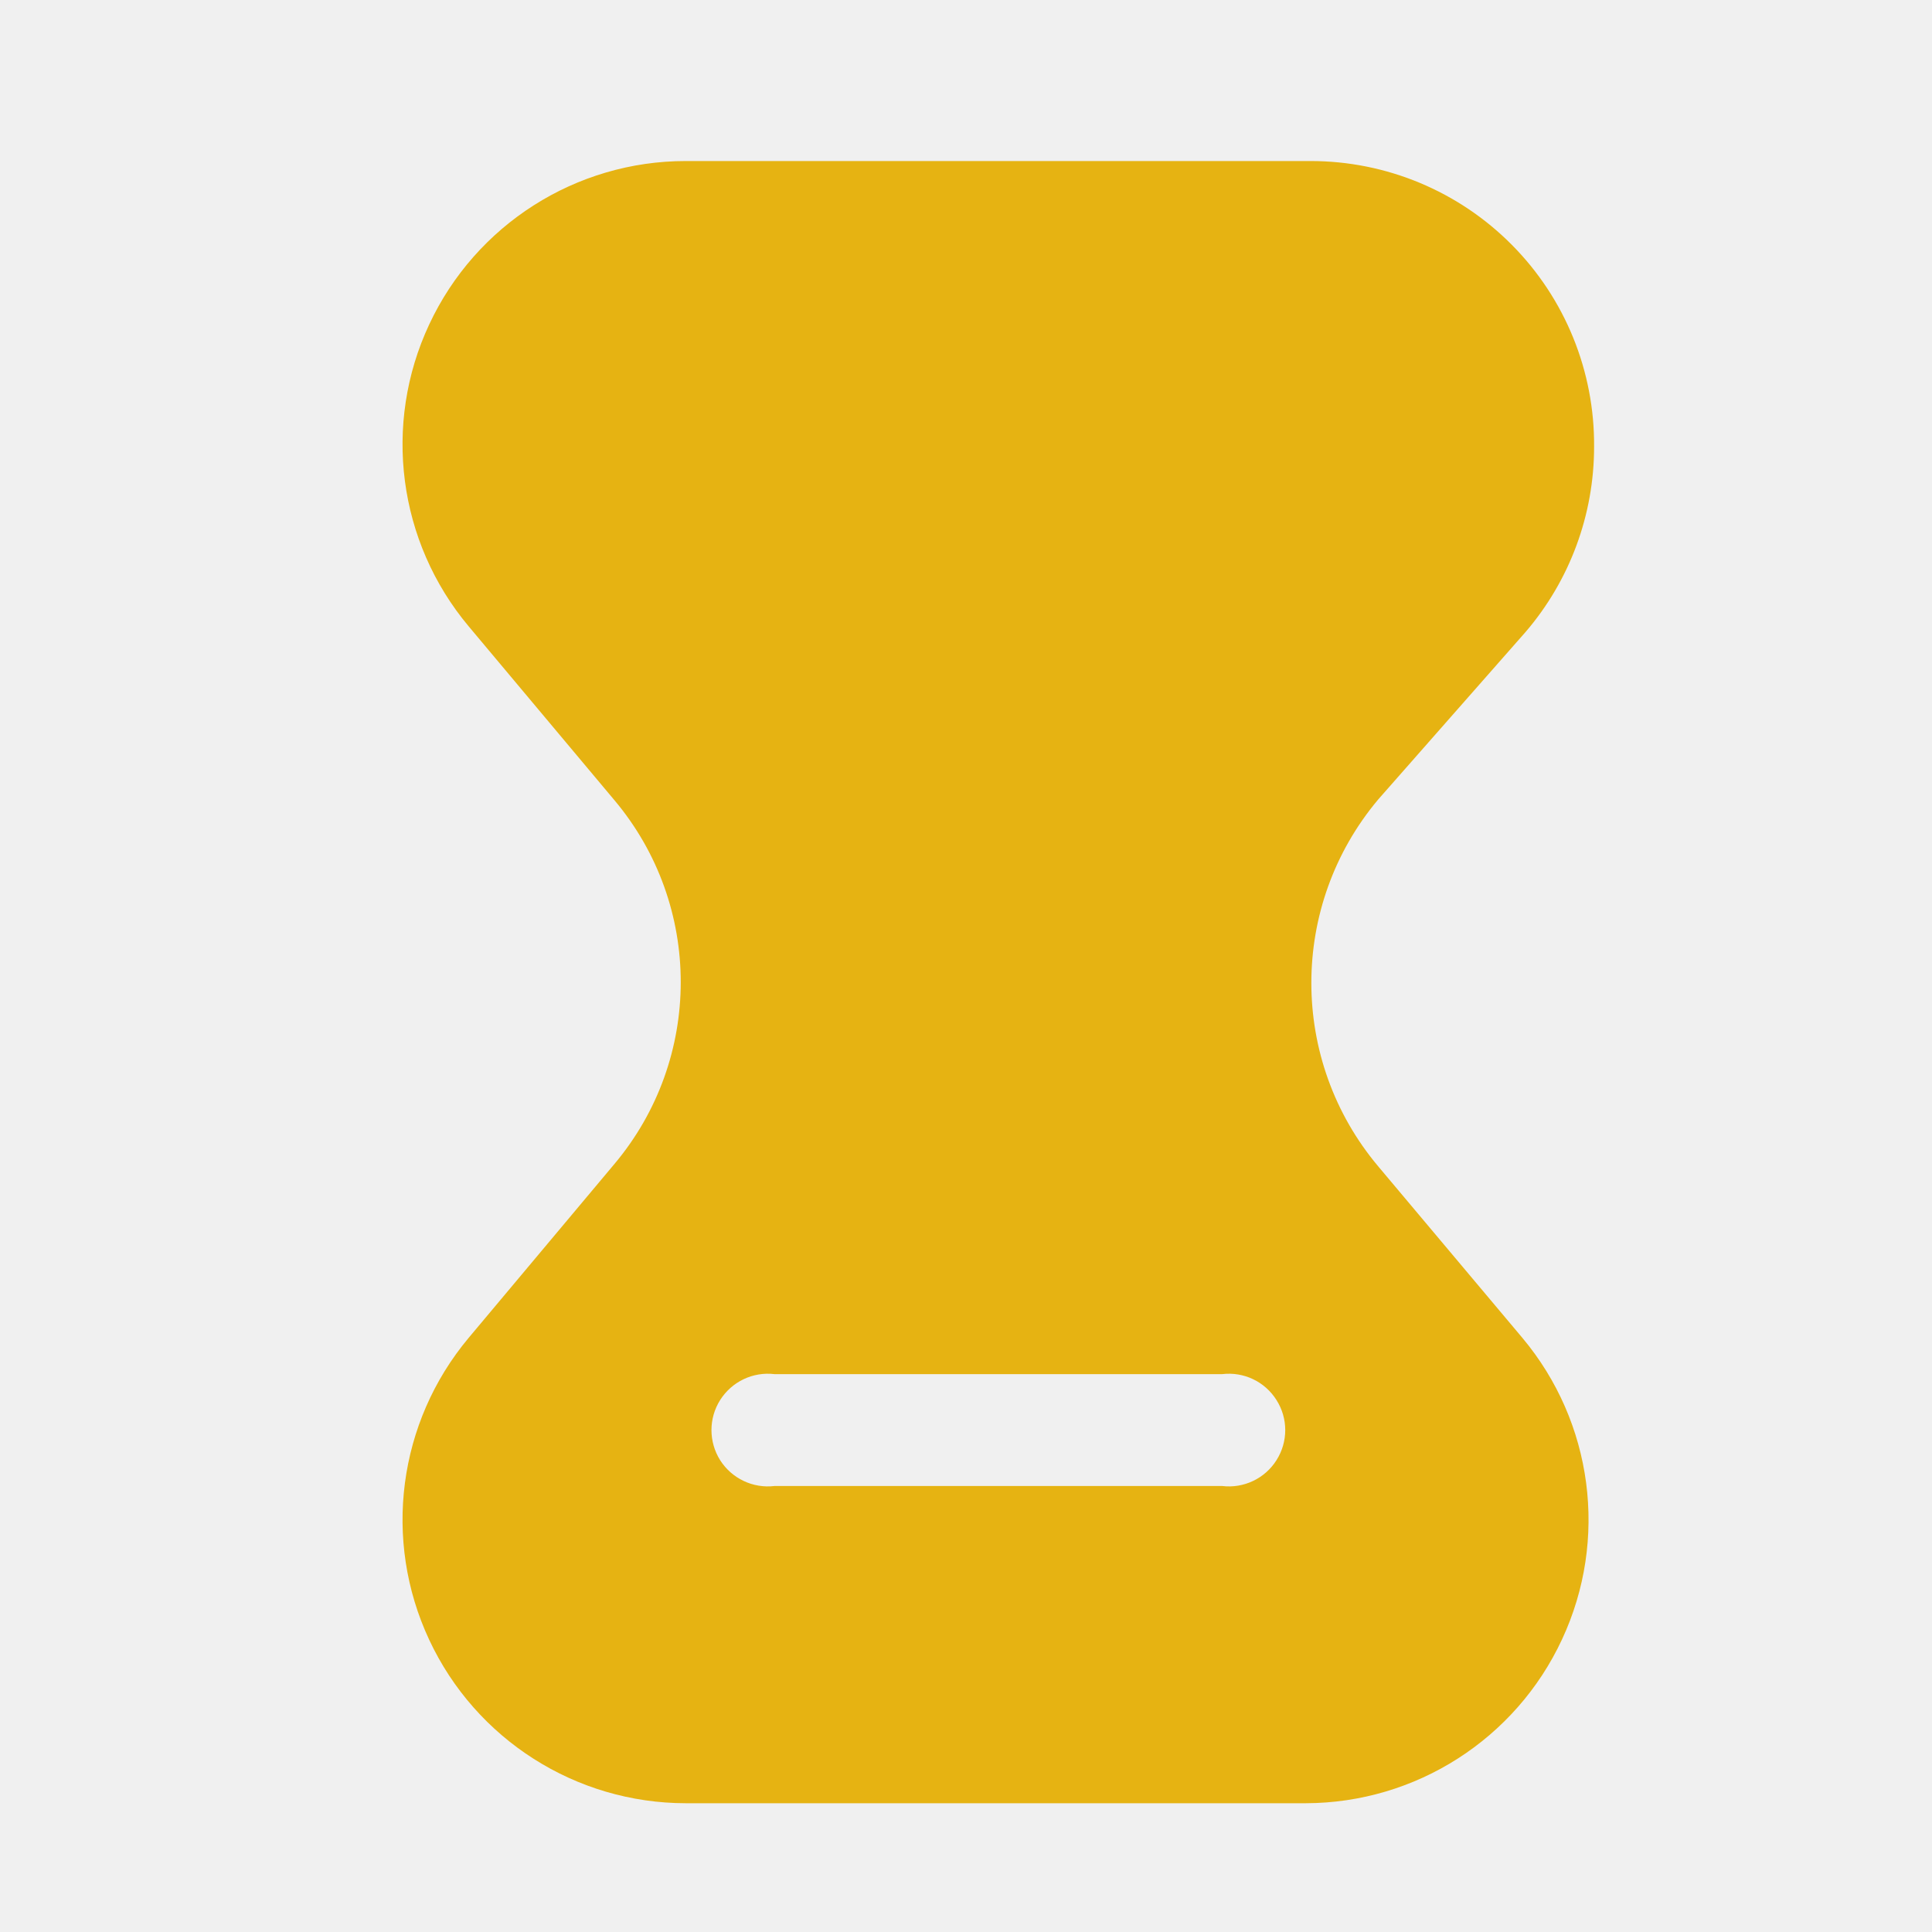
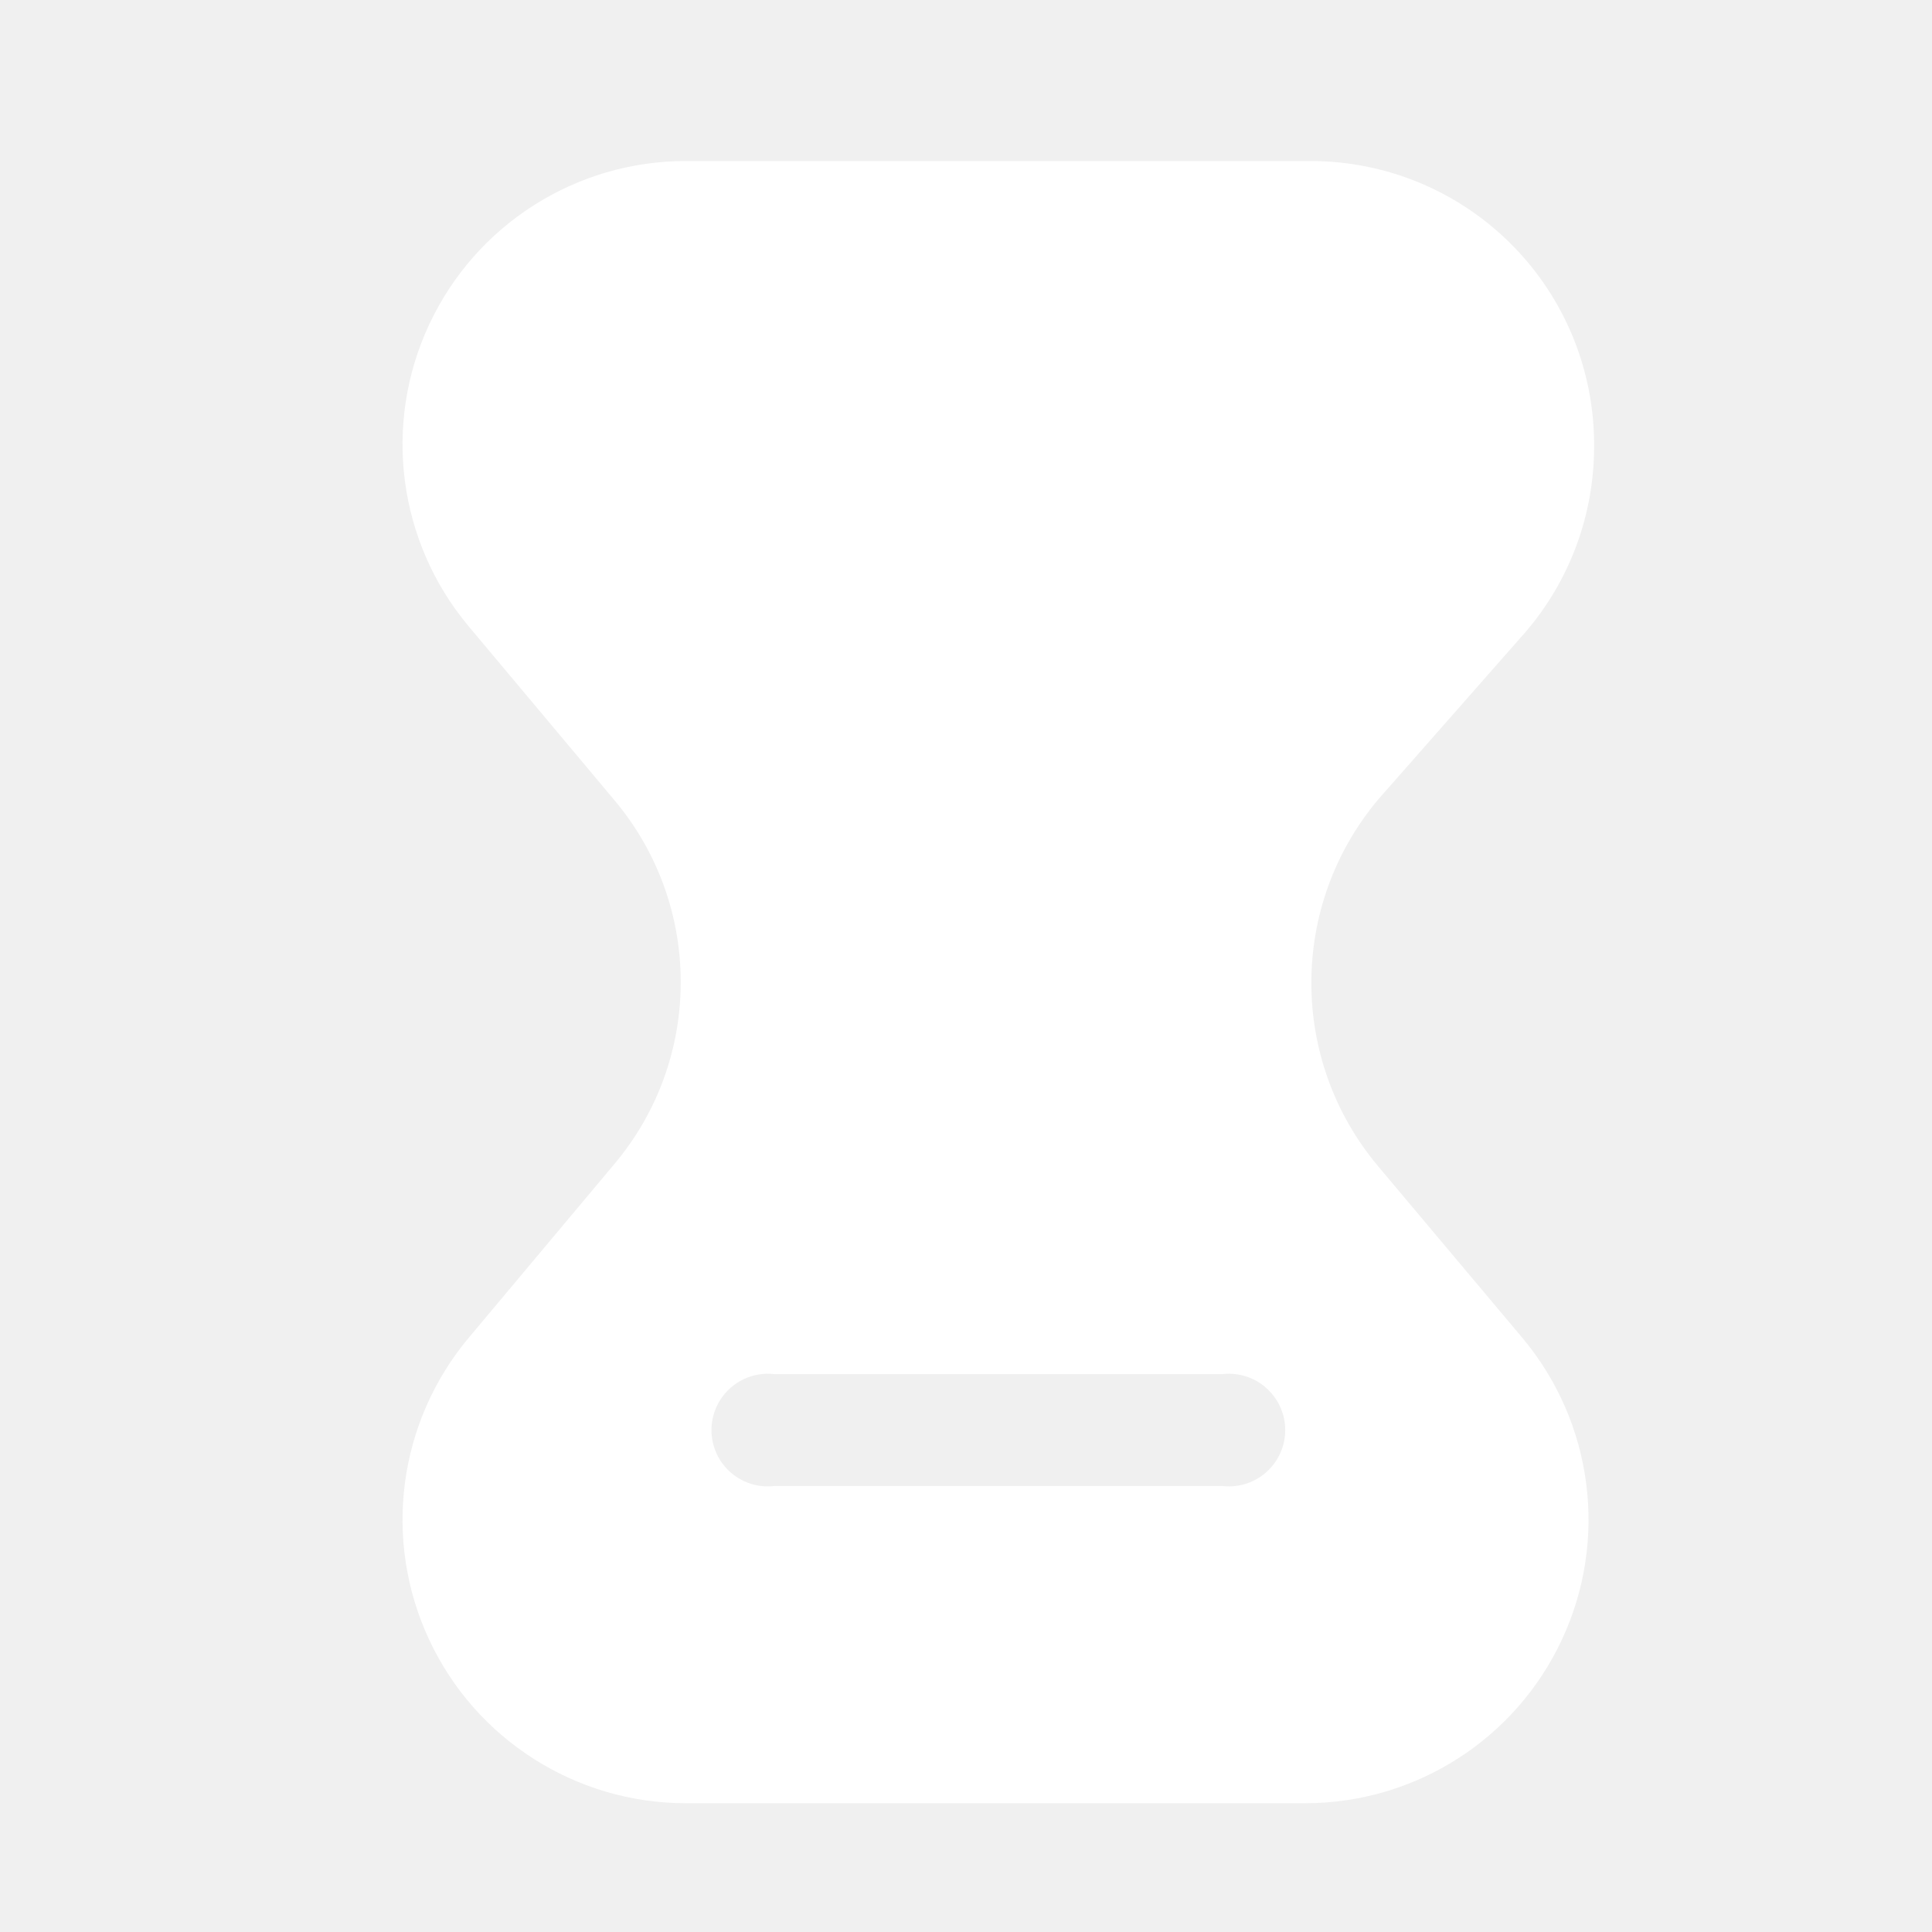
<svg xmlns="http://www.w3.org/2000/svg" width="20" height="20" viewBox="0 0 20 20" fill="none">
-   <path fill-rule="evenodd" clip-rule="evenodd" d="M16.502 4.625C16.502 5.328 16.251 6.008 15.793 6.542L14.268 8.275C13.344 9.373 13.344 10.977 14.268 12.075L15.76 13.85C16.491 14.723 16.651 15.939 16.17 16.971C15.69 18.003 14.656 18.664 13.518 18.667H7.101C5.962 18.667 4.925 18.007 4.443 16.975C3.96 15.942 4.12 14.724 4.851 13.85L6.36 12.05C7.276 10.961 7.276 9.372 6.36 8.283L4.851 6.483C4.12 5.61 3.96 4.391 4.443 3.359C4.925 2.326 5.962 1.666 7.101 1.667H13.568C14.351 1.667 15.1 1.979 15.651 2.535C16.202 3.09 16.508 3.843 16.502 4.625ZM8.018 15.383H12.652C12.875 15.41 13.094 15.306 13.214 15.116C13.335 14.925 13.335 14.683 13.214 14.493C13.094 14.302 12.875 14.198 12.652 14.225H8.018C7.795 14.198 7.576 14.302 7.455 14.493C7.335 14.683 7.335 14.925 7.455 15.116C7.576 15.306 7.795 15.41 8.018 15.383Z" fill="#E6B312" />
+   <path fill-rule="evenodd" clip-rule="evenodd" d="M16.502 4.625C16.502 5.328 16.251 6.008 15.793 6.542L14.268 8.275C13.344 9.373 13.344 10.977 14.268 12.075L15.76 13.85C16.491 14.723 16.651 15.939 16.17 16.971C15.69 18.003 14.656 18.664 13.518 18.667H7.101C5.962 18.667 4.925 18.007 4.443 16.975C3.96 15.942 4.12 14.724 4.851 13.85L6.36 12.05C7.276 10.961 7.276 9.372 6.36 8.283L4.851 6.483C4.12 5.61 3.96 4.391 4.443 3.359C4.925 2.326 5.962 1.666 7.101 1.667H13.568C14.351 1.667 15.1 1.979 15.651 2.535C16.202 3.09 16.508 3.843 16.502 4.625ZM8.018 15.383H12.652C12.875 15.41 13.094 15.306 13.214 15.116C13.335 14.925 13.335 14.683 13.214 14.493C13.094 14.302 12.875 14.198 12.652 14.225H8.018C7.795 14.198 7.576 14.302 7.455 14.493C7.335 14.683 7.335 14.925 7.455 15.116C7.576 15.306 7.795 15.41 8.018 15.383Z" fill="white" />
</svg>
